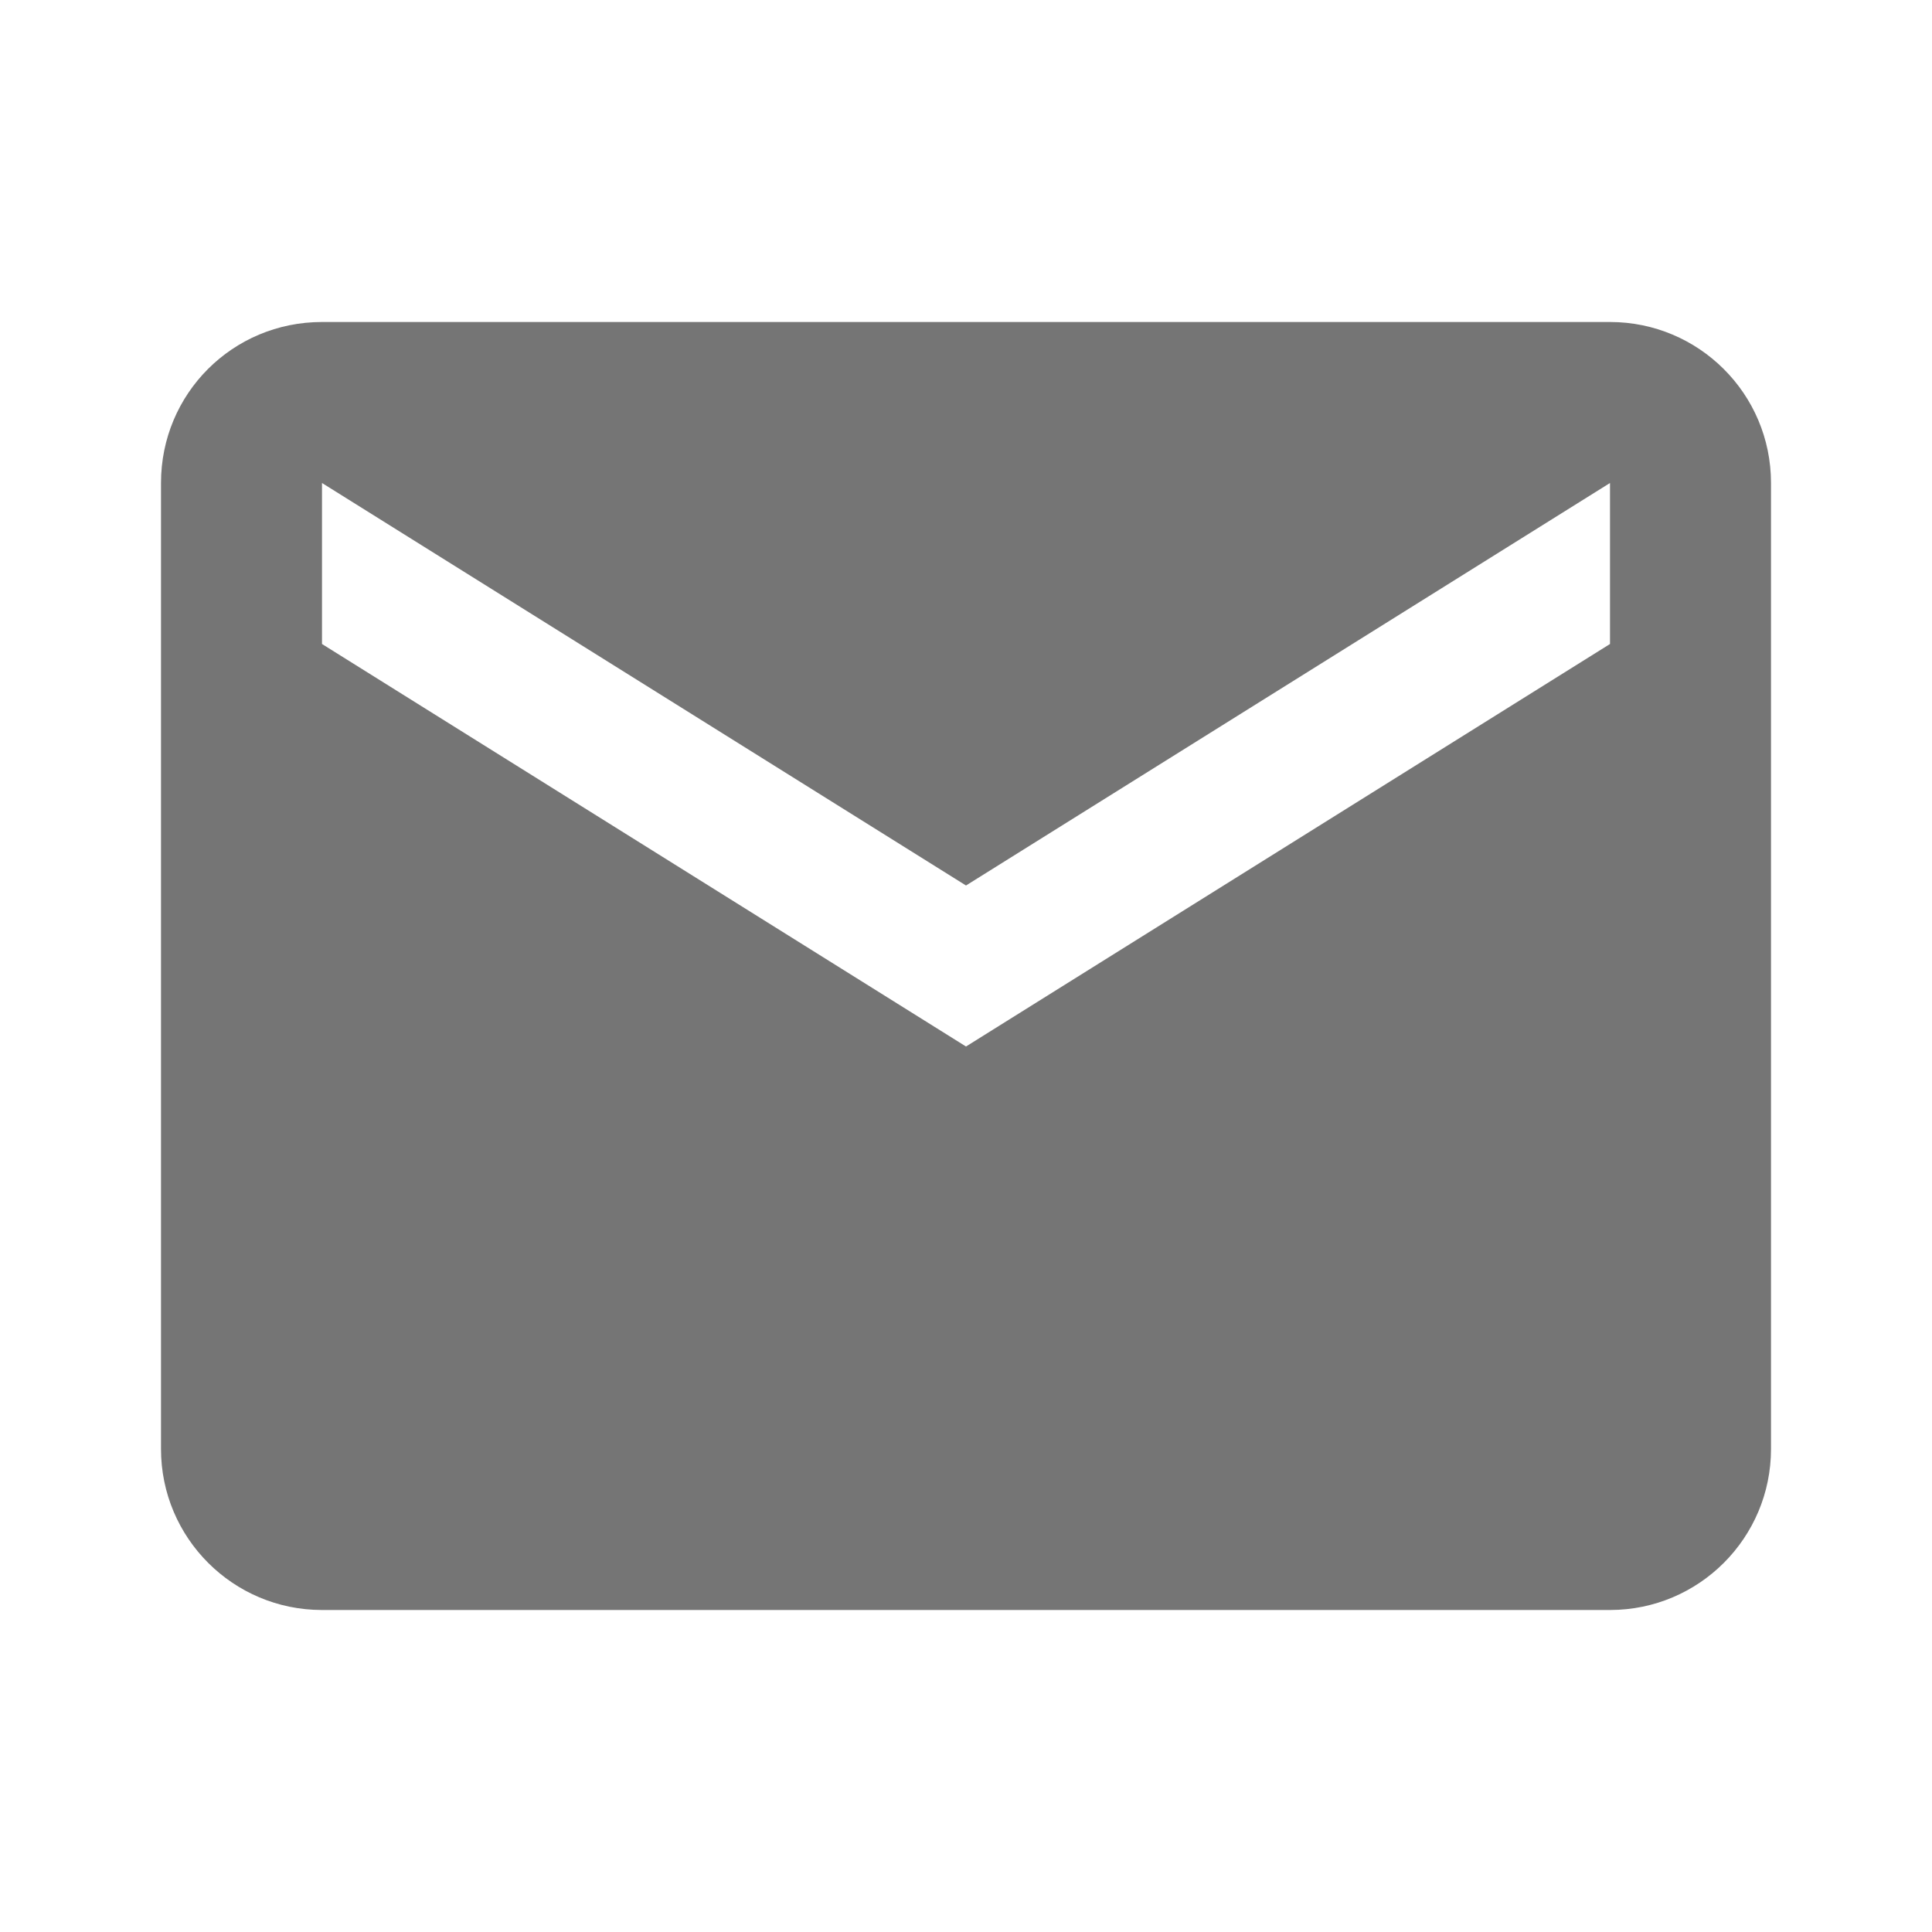
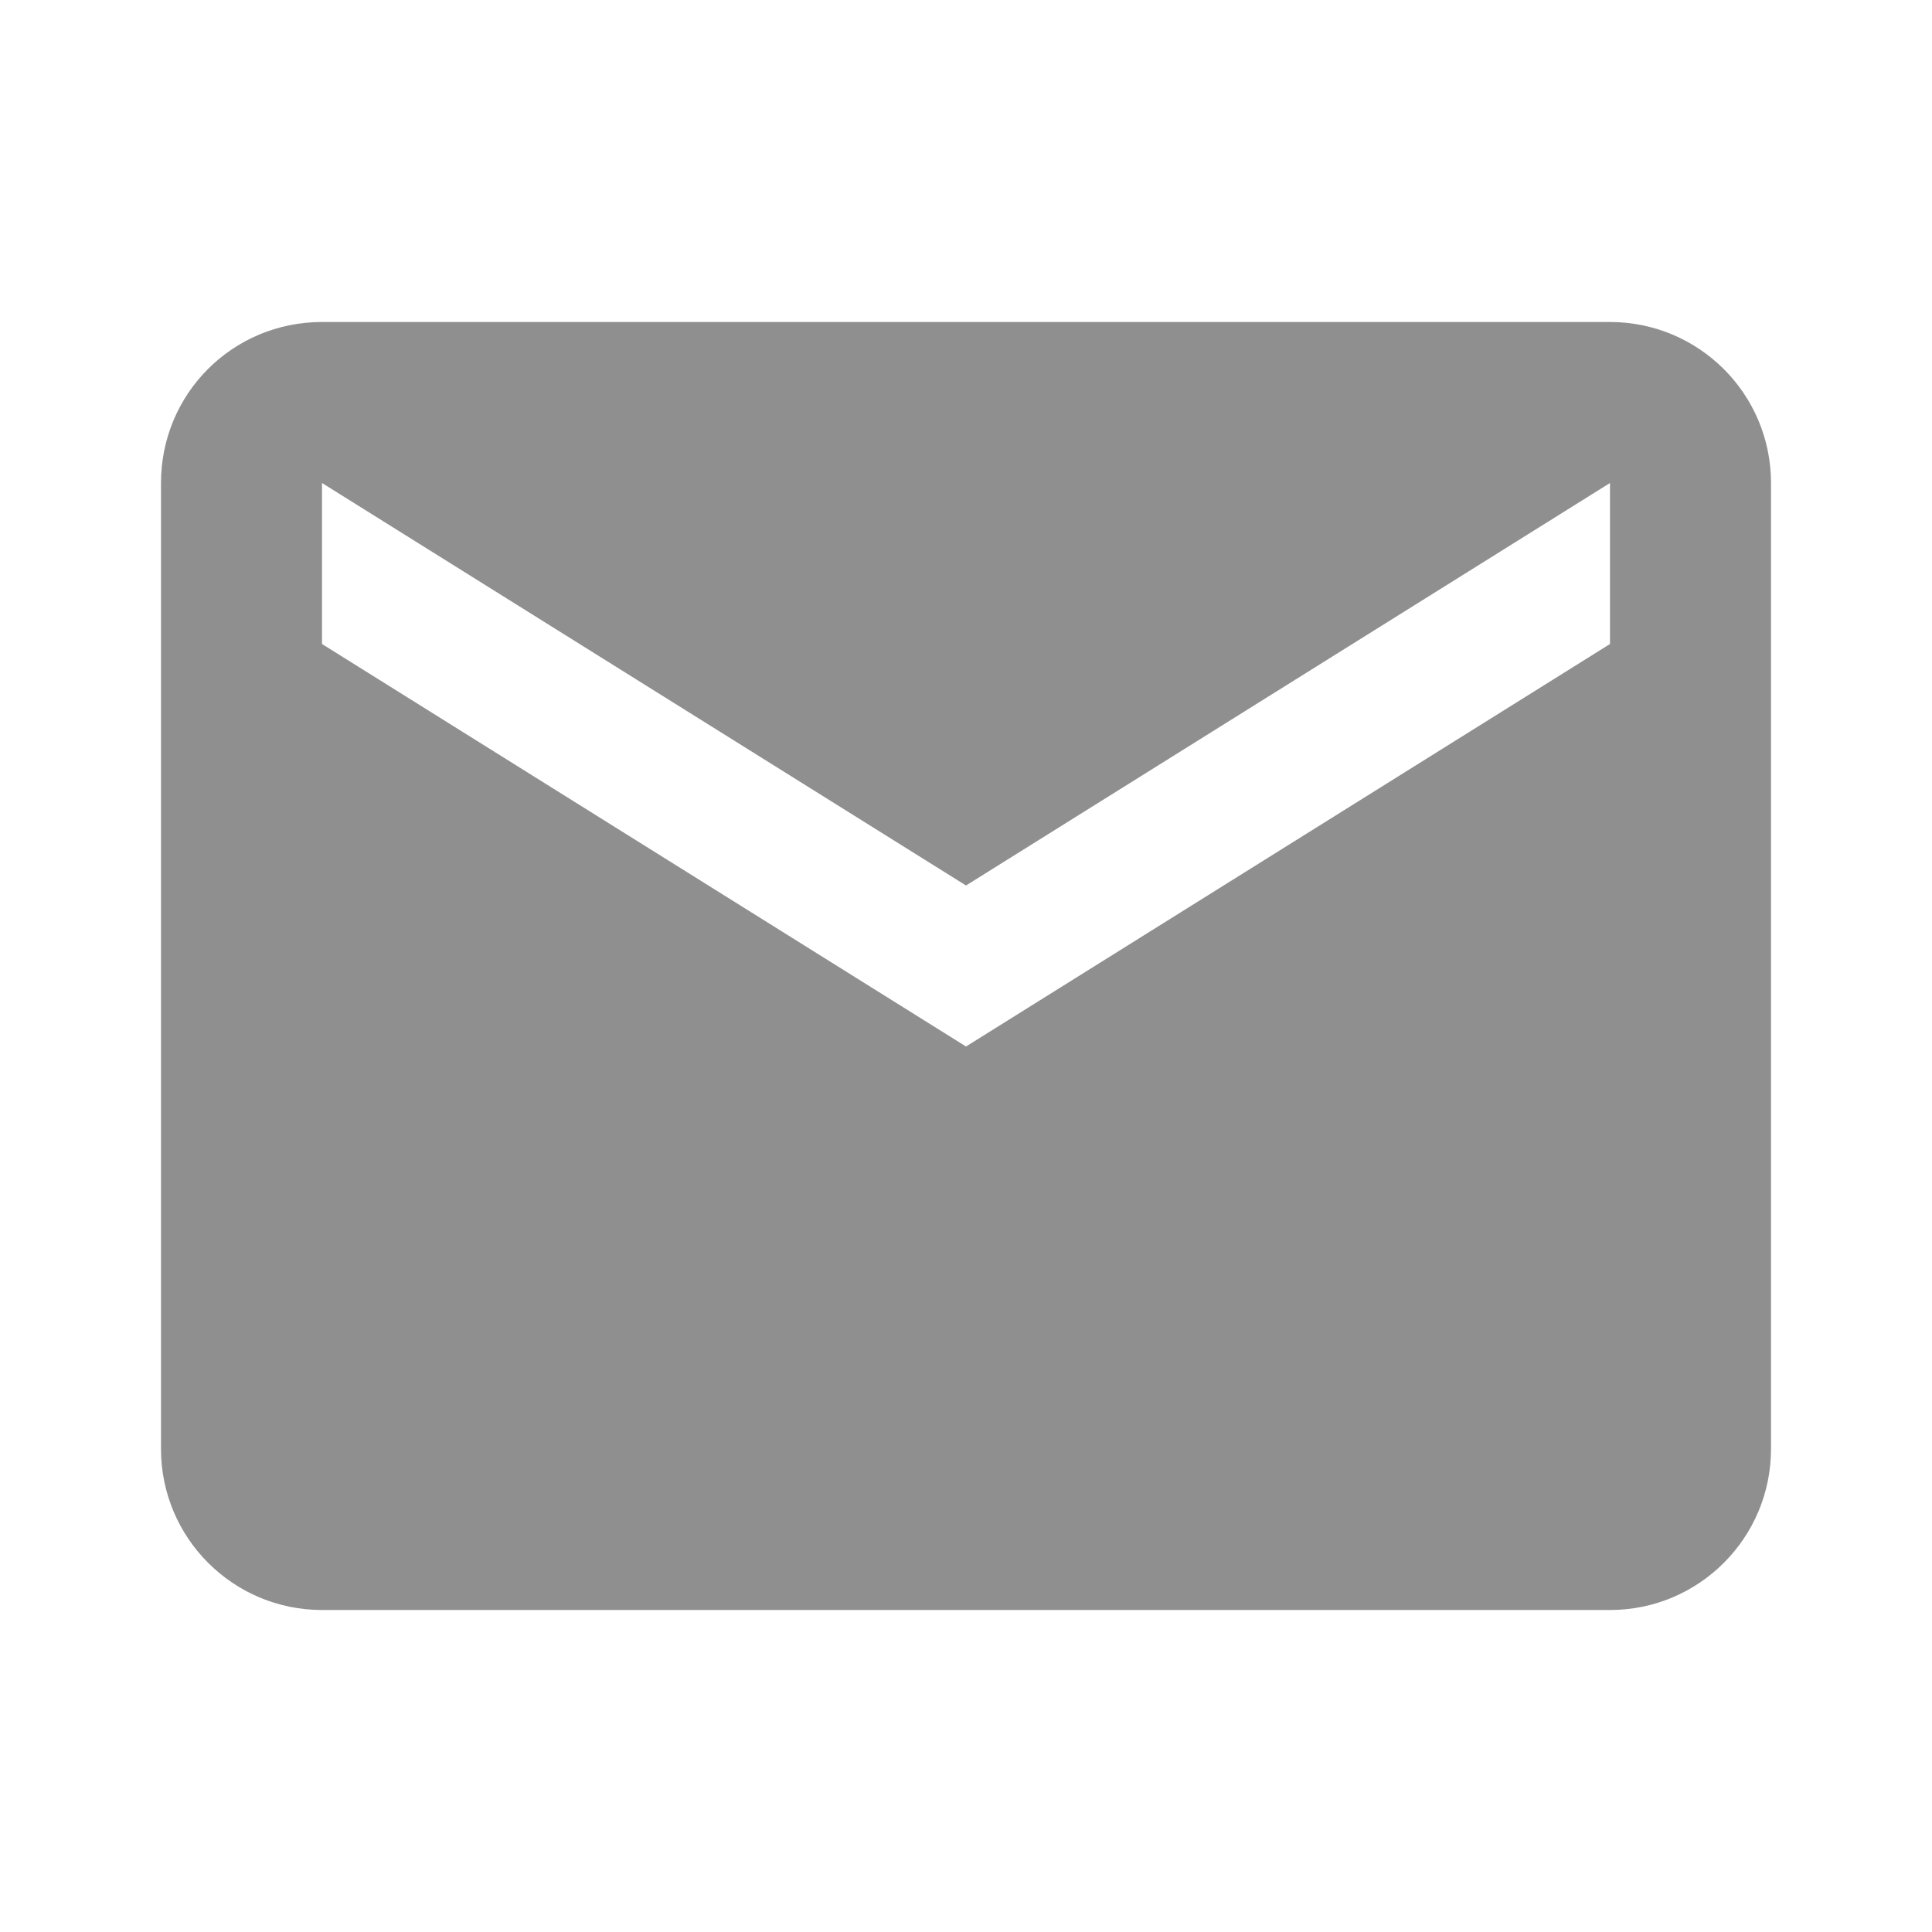
<svg xmlns="http://www.w3.org/2000/svg" version="1.1" width="24" height="24" viewBox="0 0 24 24">
-   <path fill="rgba(0, 0, 0, 0.54)" d="M20,8L12,13L4,8V6L12,11L20,6M20,4H4C2.89,4 2,4.89 2,6V18A2,2 0 0,0 4,20H20A2,2 0 0,0 22,18V6C22,4.89 21.1,4 20,4Z" />
+   <path fill="rgba(0, 0, 0, 0.44)" d="M20,8L12,13L4,8V6L12,11L20,6M20,4H4C2.89,4 2,4.89 2,6V18A2,2 0 0,0 4,20H20A2,2 0 0,0 22,18V6C22,4.89 21.1,4 20,4Z" />
</svg>
